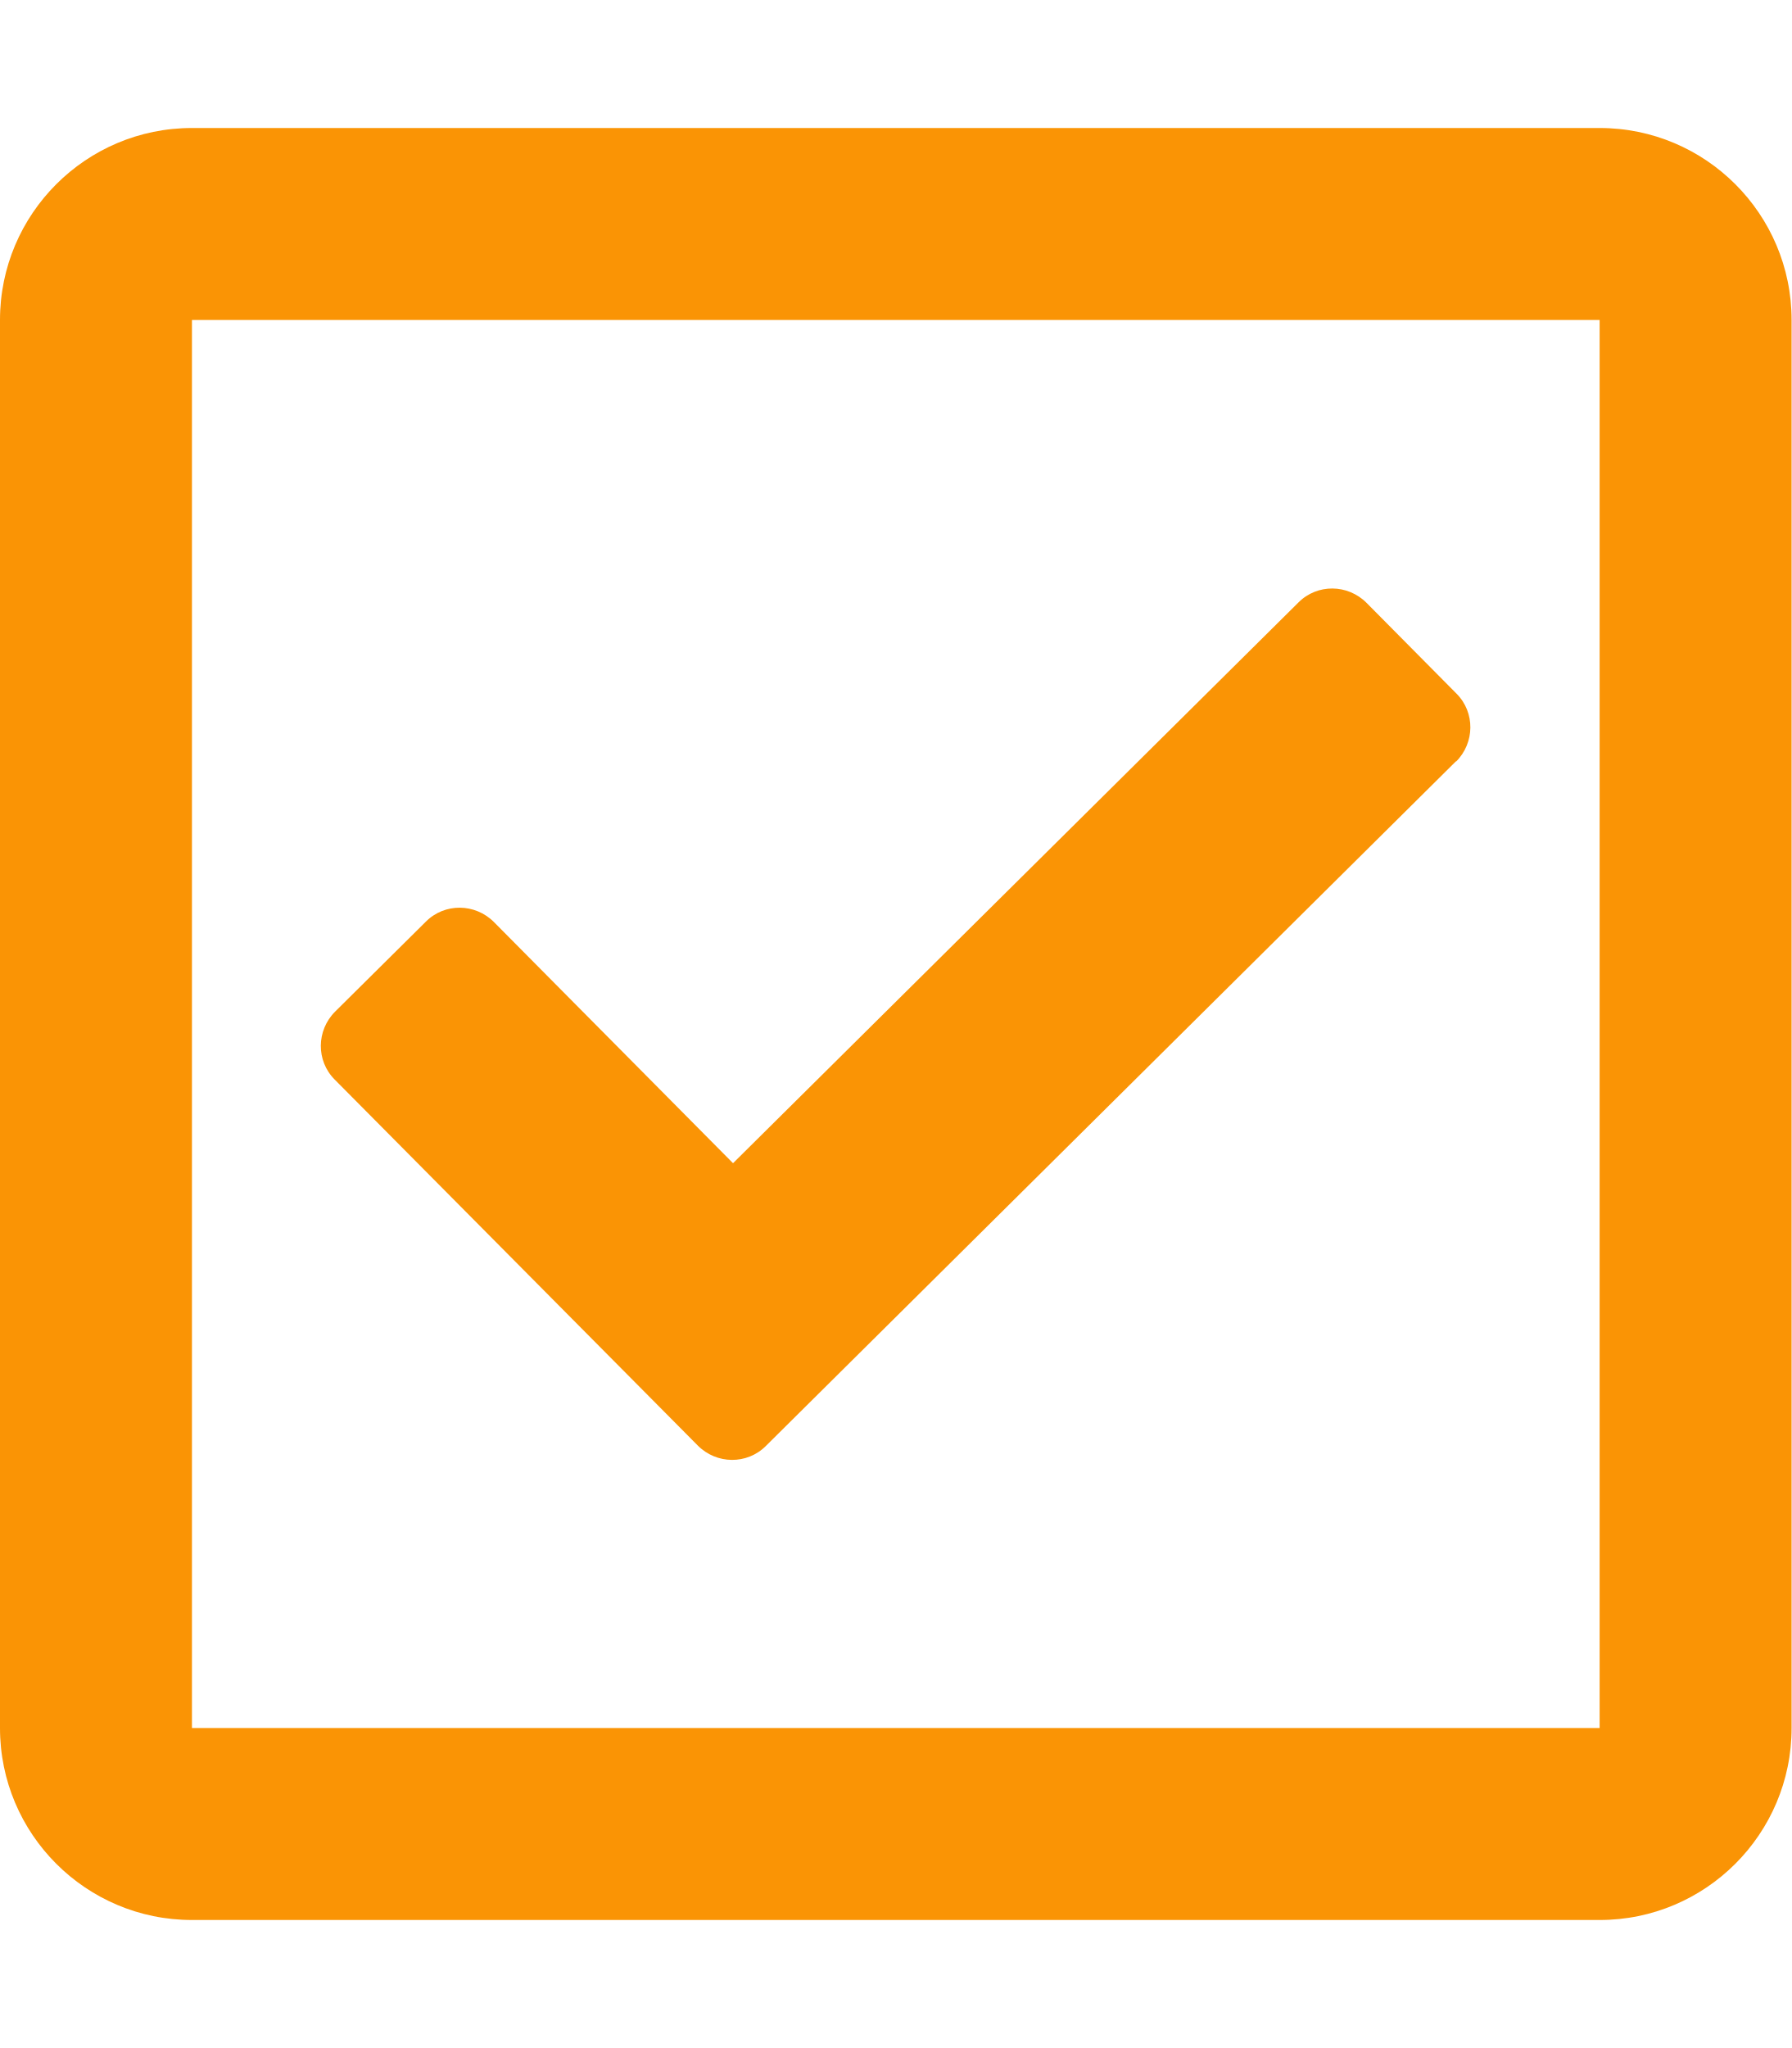
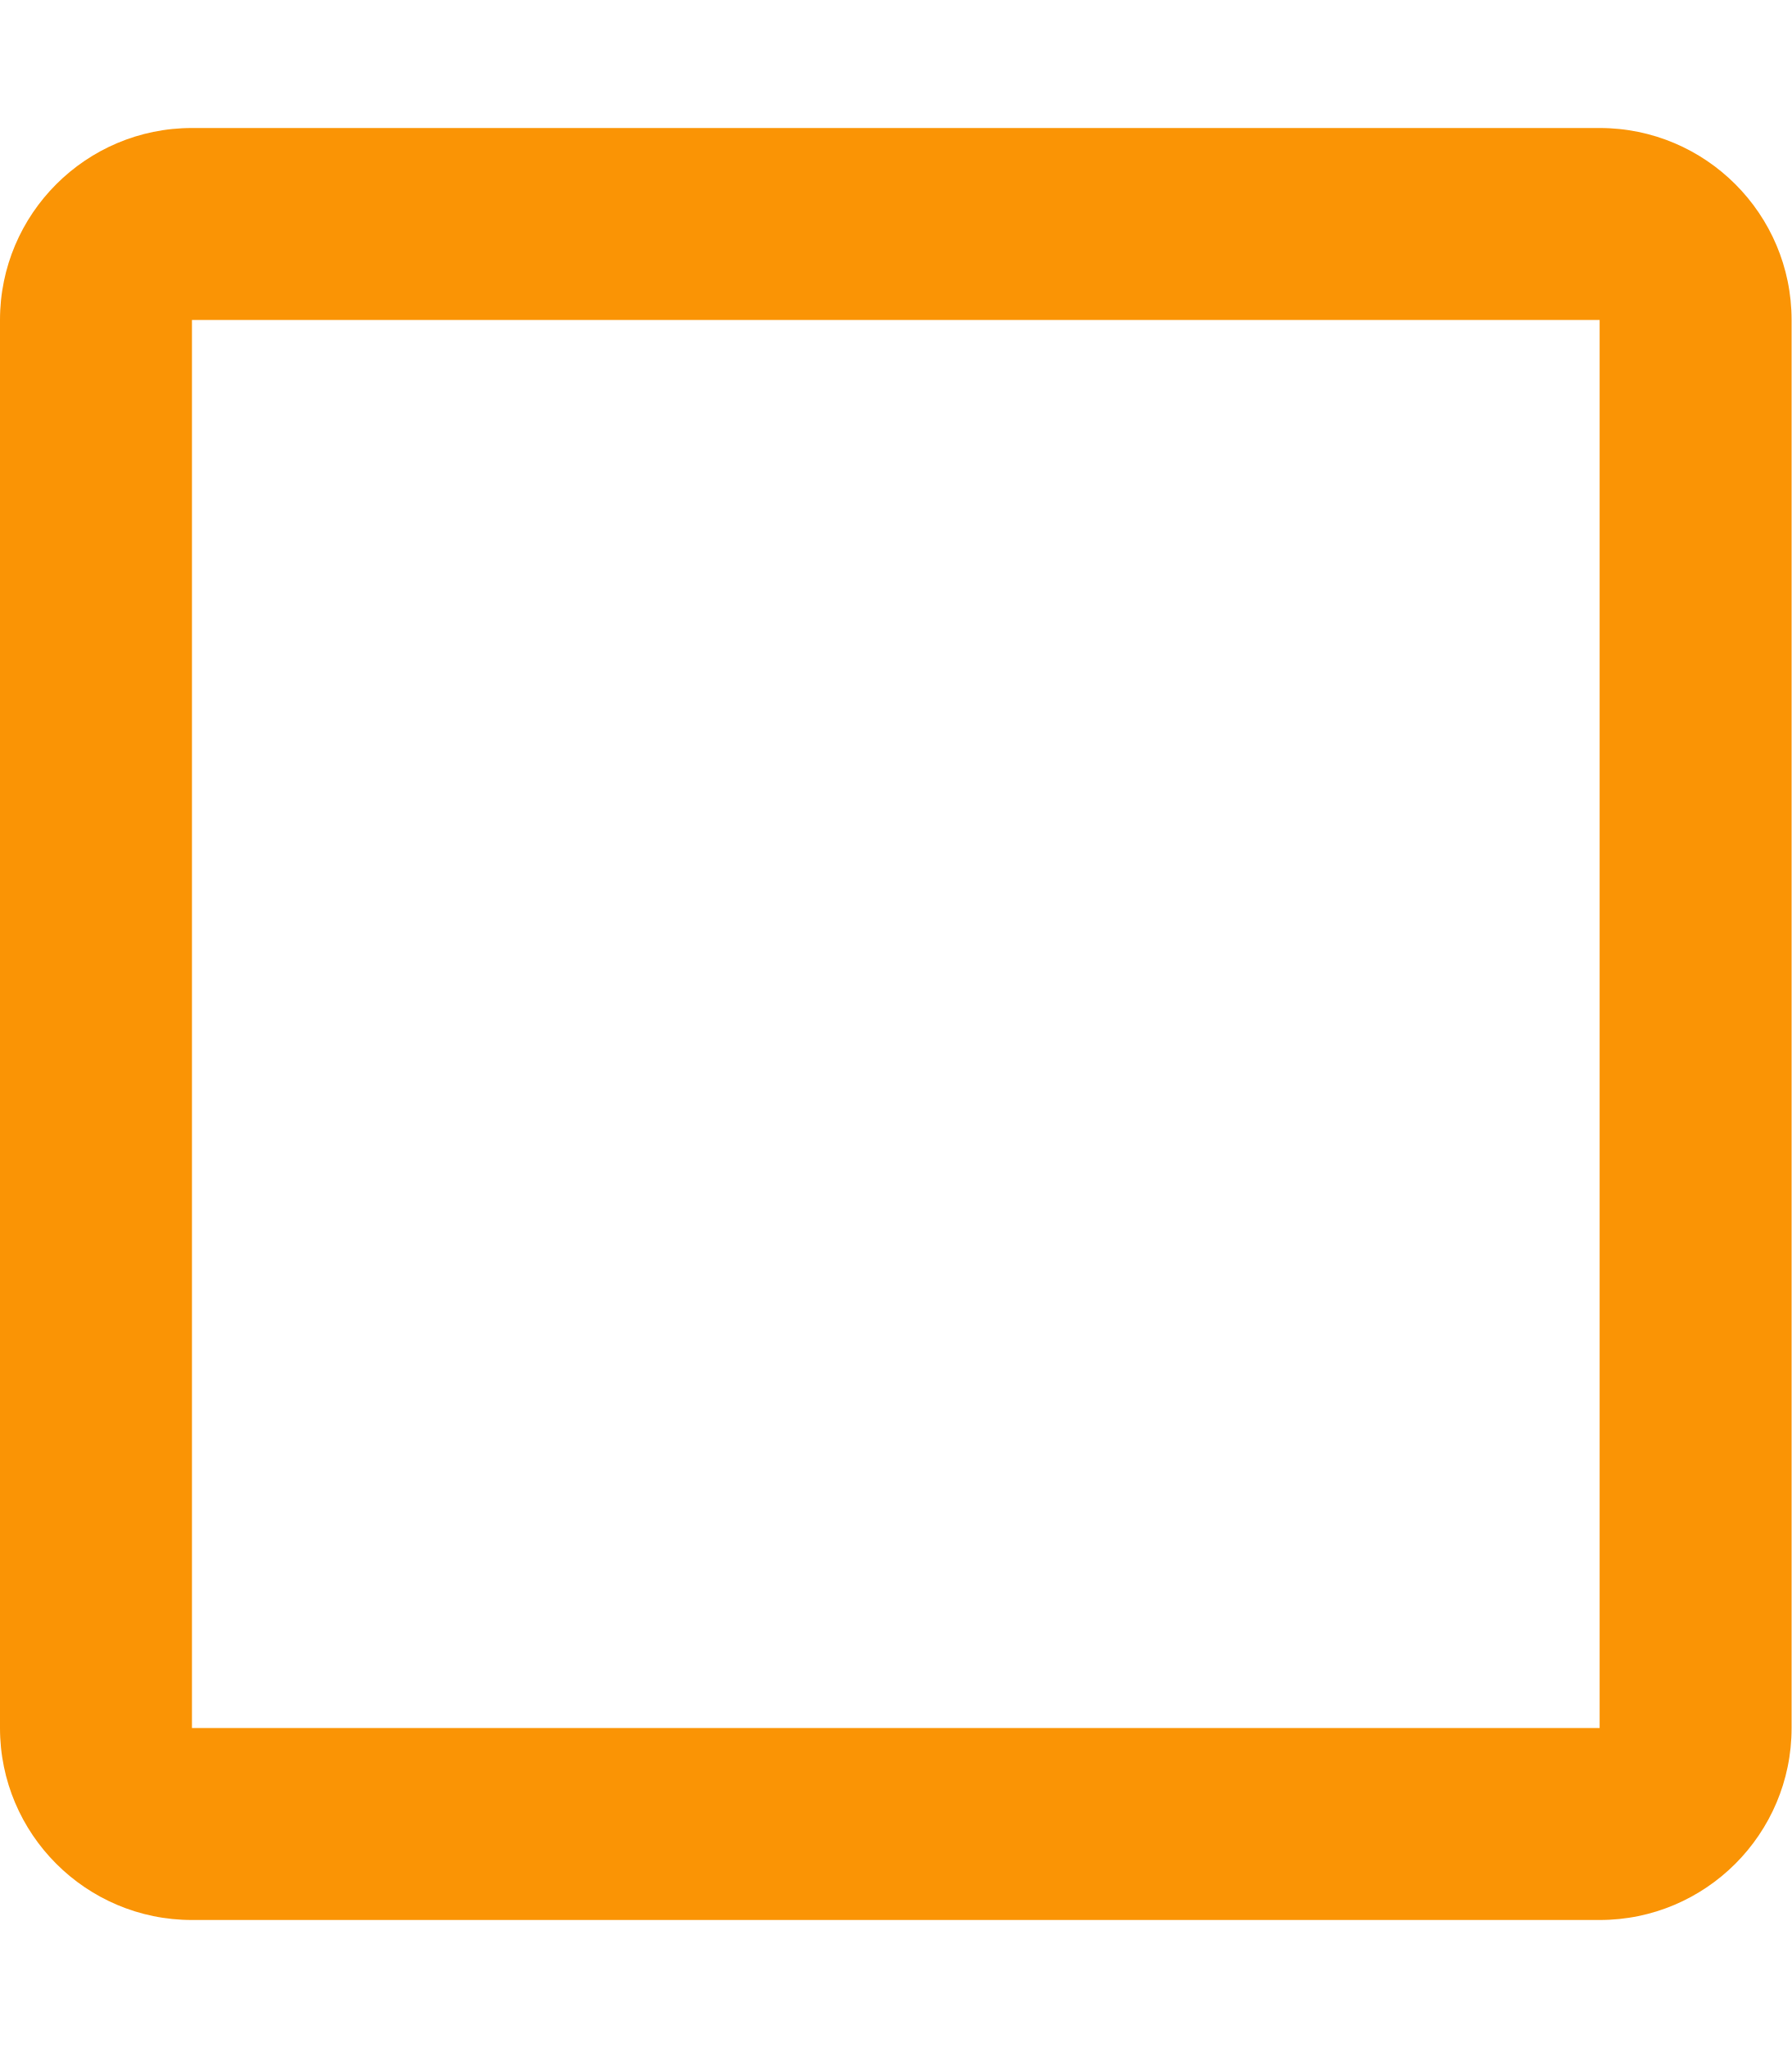
<svg xmlns="http://www.w3.org/2000/svg" viewBox="0 0 448 512">
-   <path fill="#fa9405" d="M400 32H48C21.5 32 0 53.5 0 80v352c0 26.5 21.5 48 48 48h352c26.5 0 48-21.5 48-48V80c0-26.5-21.5-48-48-48zm0 400H48V80h352v352zm-35.9-241.7L191.5 361.5c-4.7 4.7-12.3 4.6-17-.1l-90.8-91.5c-4.7-4.7-4.6-12.3 .1-17l22.7-22.5c4.7-4.7 12.3-4.6 17 .1l59.8 60.3 141.4-140.2c4.7-4.7 12.3-4.6 17 .1l22.5 22.7c4.7 4.7 4.6 12.3-.1 17z" />
+   <path fill="#fa9405" d="M400 32H48C21.5 32 0 53.5 0 80v352c0 26.5 21.5 48 48 48h352c26.5 0 48-21.5 48-48V80c0-26.5-21.5-48-48-48zm0 400H48V80h352v352zm-35.9-241.7L191.5 361.5c-4.7" />
</svg>
